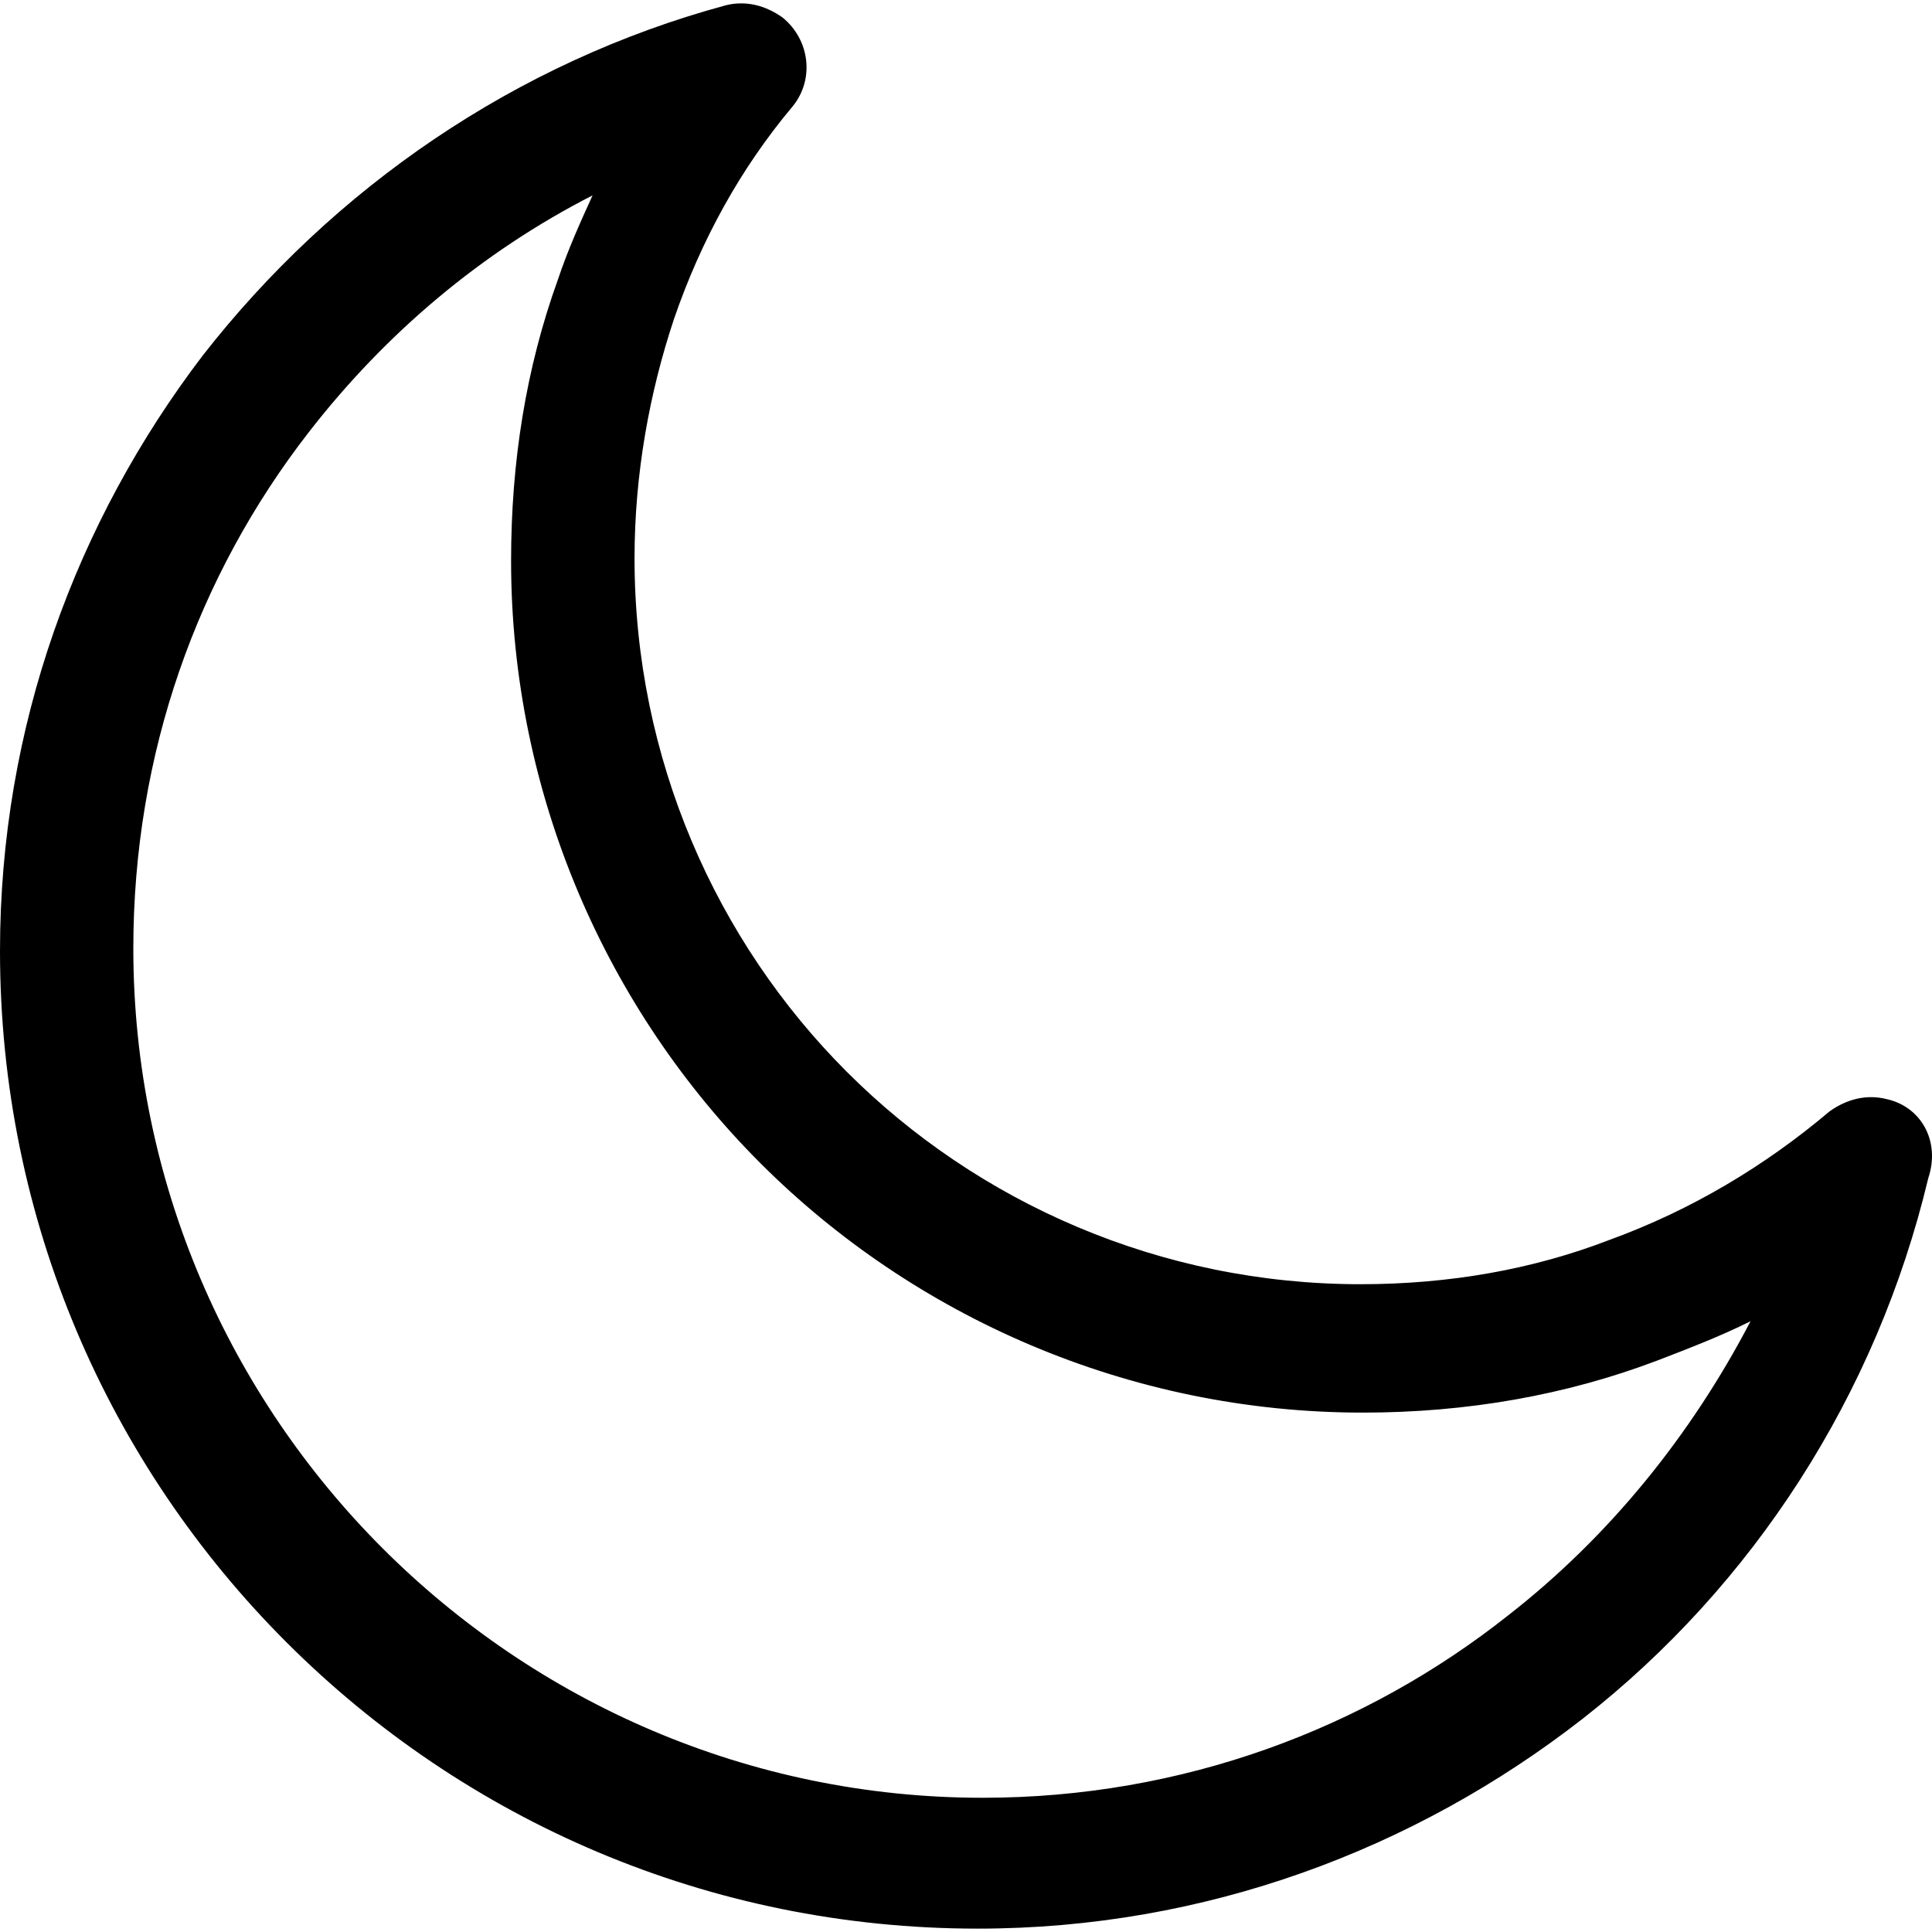
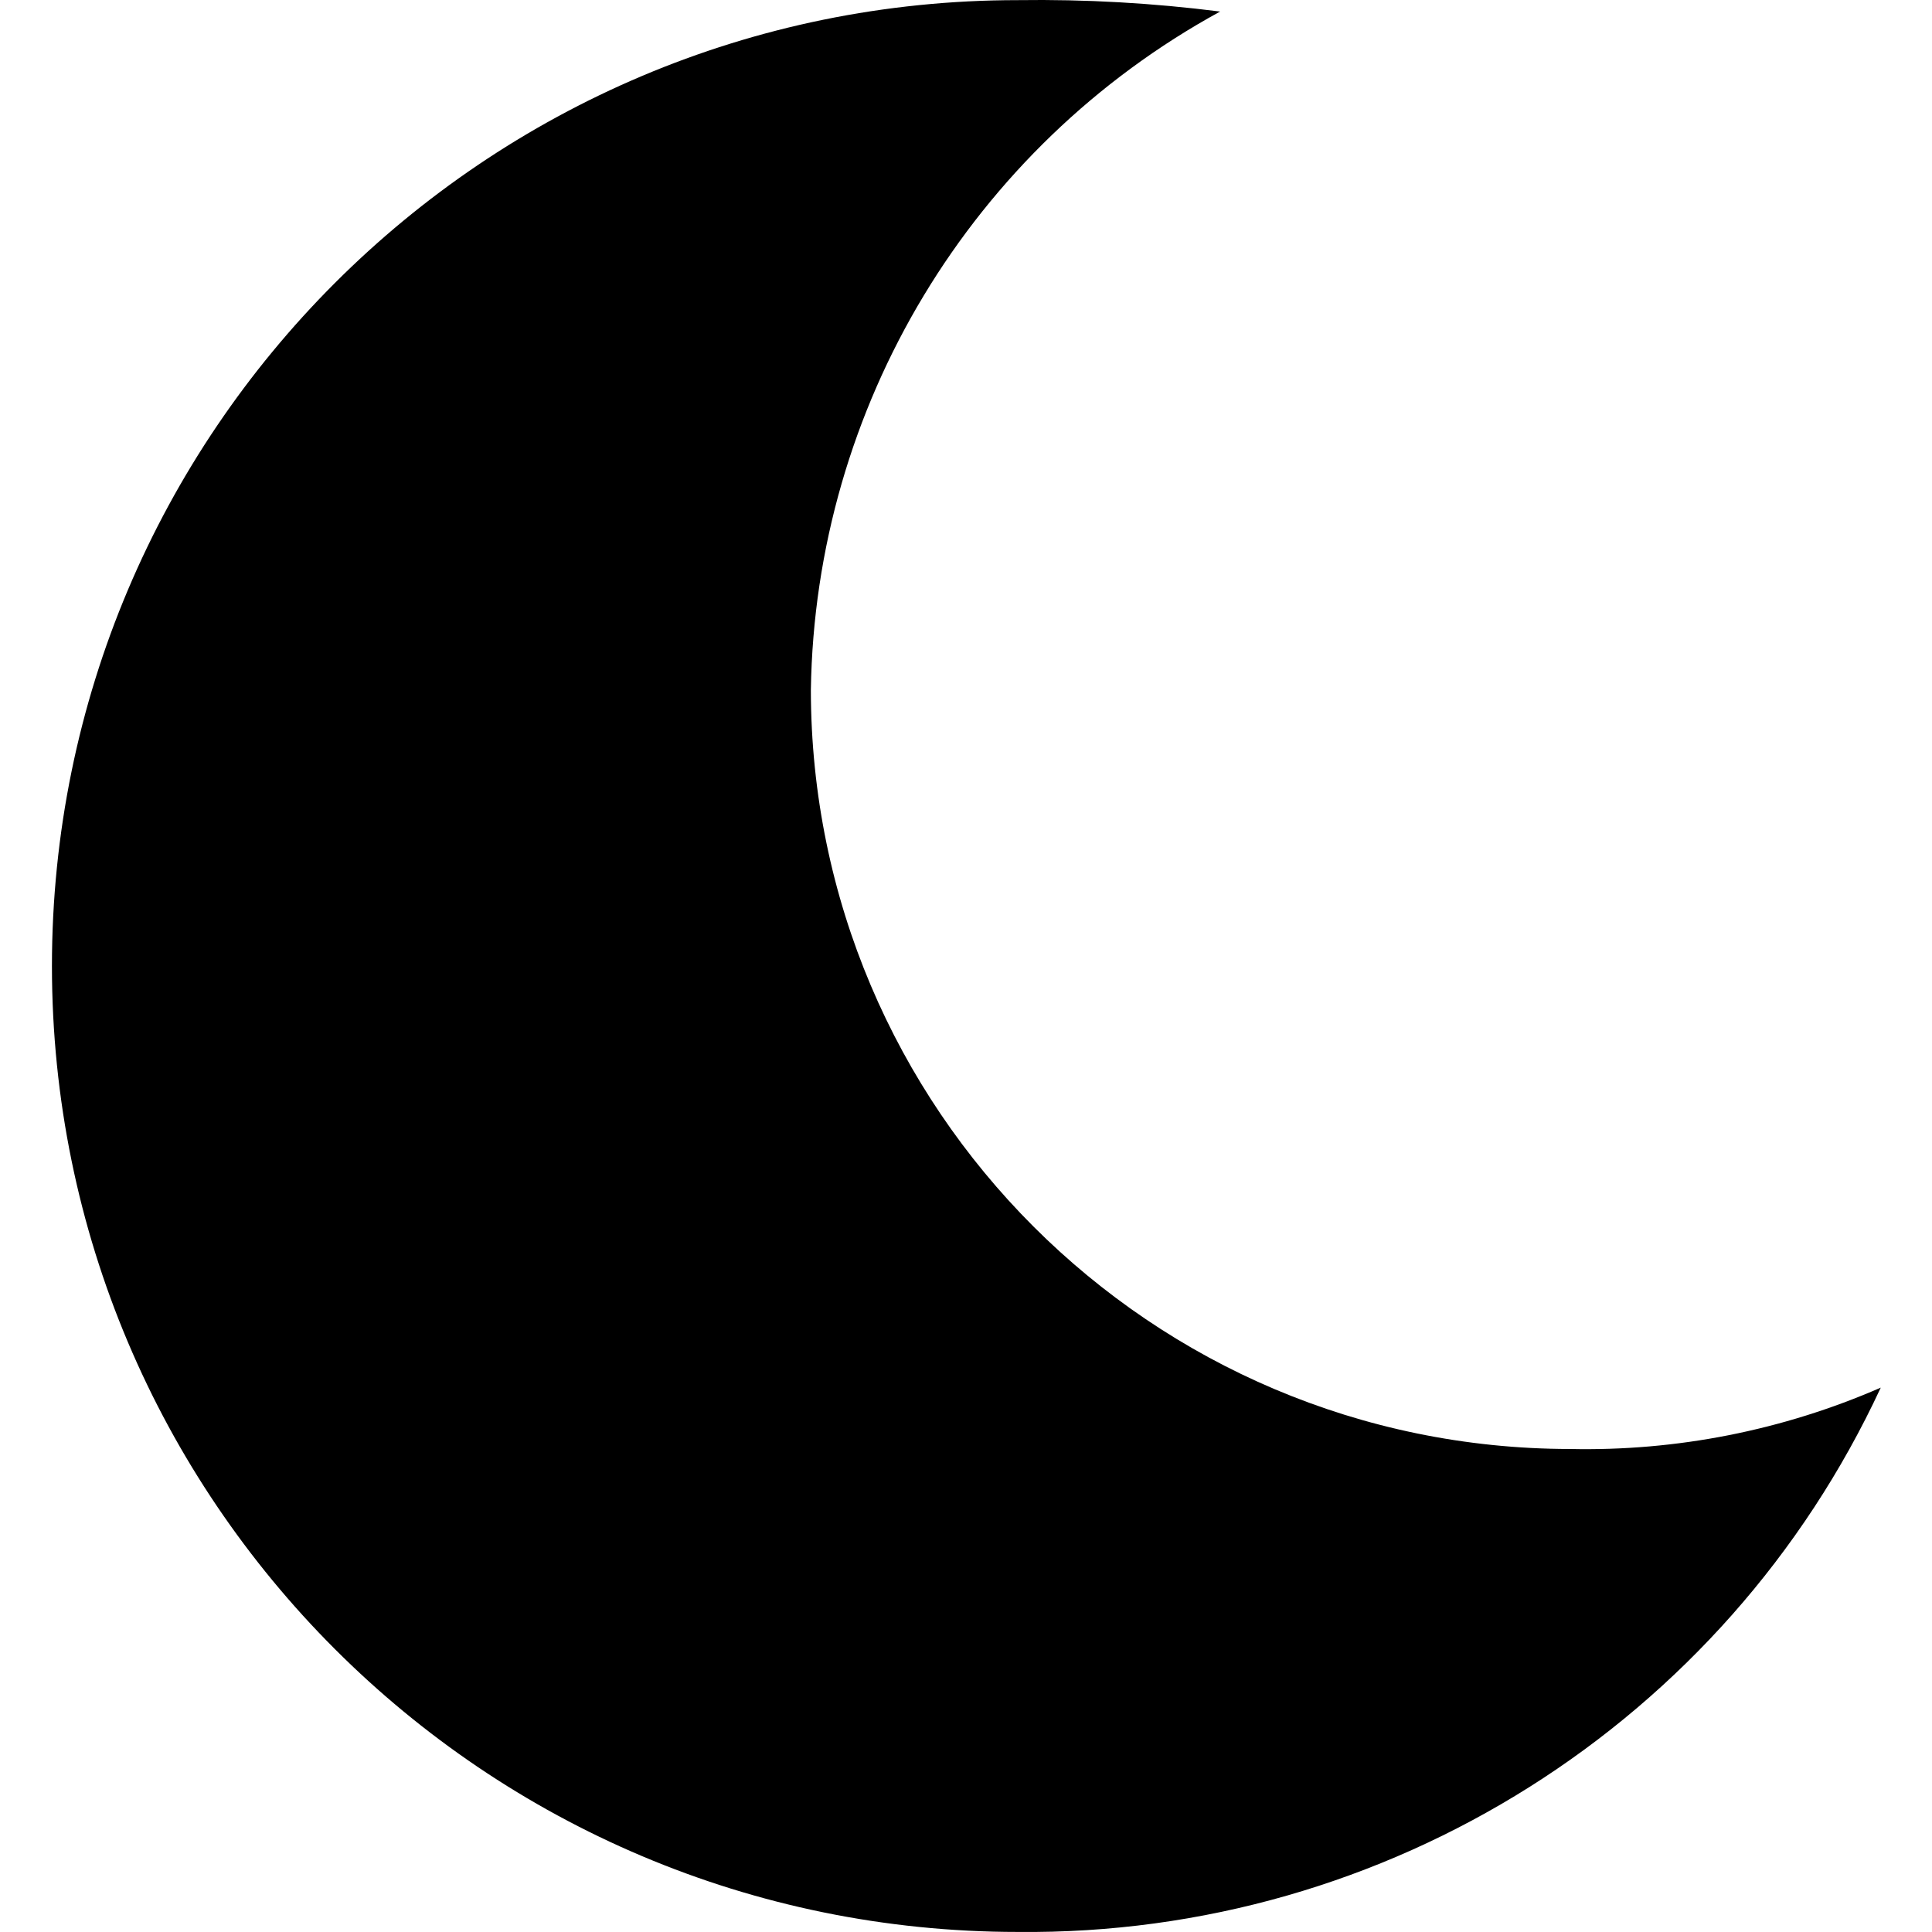
- <svg xmlns="http://www.w3.org/2000/svg" version="1.1" id="Capa_1" x="0px" y="0px" viewBox="0 0 312.999 312.999" style="enable-background:new 0 0 312.999 312.999;" xml:space="preserve">
-   <g>
-     <g>
-       <path d="M305.6,178.053c-3.2-0.8-6.4,0-9.2,2c-10.4,8.8-22.4,16-35.6,20.8c-12.4,4.8-26,7.2-40.4,7.2c-32.4,0-62-13.2-83.2-34.4    c-21.2-21.2-34.4-50.8-34.4-83.2c0-13.6,2.4-26.8,6.4-38.8c4.4-12.8,10.8-24.4,19.2-34.4c3.6-4.4,2.8-10.8-1.6-14.4    c-2.8-2-6-2.8-9.2-2c-34,9.2-63.6,29.6-84.8,56.8c-20.4,26.8-32.8,60-32.8,96.4c0,43.6,17.6,83.2,46.4,112s68.4,46.4,112,46.4    c36.8,0,70.8-12.8,98-34c27.6-21.6,47.6-52.4,56-87.6C314.4,184.853,311.2,179.253,305.6,178.053z M244.4,261.653    c-23.2,18.4-52.8,29.6-85.2,29.6c-38,0-72.4-15.6-97.2-40.4c-24.8-24.8-40.4-59.2-40.4-97.2c0-31.6,10.4-60.4,28.4-83.6    c12.4-16,28-29.2,46-38.4c-2,4.4-4,8.8-5.6,13.6c-5.2,14.4-7.6,29.6-7.6,45.6c0,38,15.6,72.8,40.4,97.6s59.6,40.4,97.6,40.4    c16.8,0,32.8-2.8,47.6-8.4c5.2-2,10.4-4,15.2-6.4C274,232.453,260.8,248.853,244.4,261.653z" />
-     </g>
-   </g>
-   <g>
- </g>
-   <g>
- </g>
-   <g>
- </g>
-   <g>
- </g>
-   <g>
- </g>
-   <g>
- </g>
-   <g>
- </g>
-   <g>
- </g>
-   <g>
- </g>
-   <g>
- </g>
-   <g>
- </g>
-   <g>
- </g>
-   <g>
- </g>
-   <g>
- </g>
-   <g>
- </g>
+ <svg xmlns="http://www.w3.org/2000/svg" height="448pt" viewBox="-12 0 448 448.045" width="448pt">
+   <path d="m224.023 448.031c85.715.902 164.012-48.488 200.117-126.23-22.723 9.914-47.332 14.77-72.117 14.23-97.156-.109-175.891-78.844-176-176 .973-65.719 37.234-125.832 94.91-157.352-15.555-1.98-31.23-2.867-46.91-2.648-123.715 0-224 100.289-224 224 0 123.715 100.285 224 224 224zm0 0" />
</svg>
